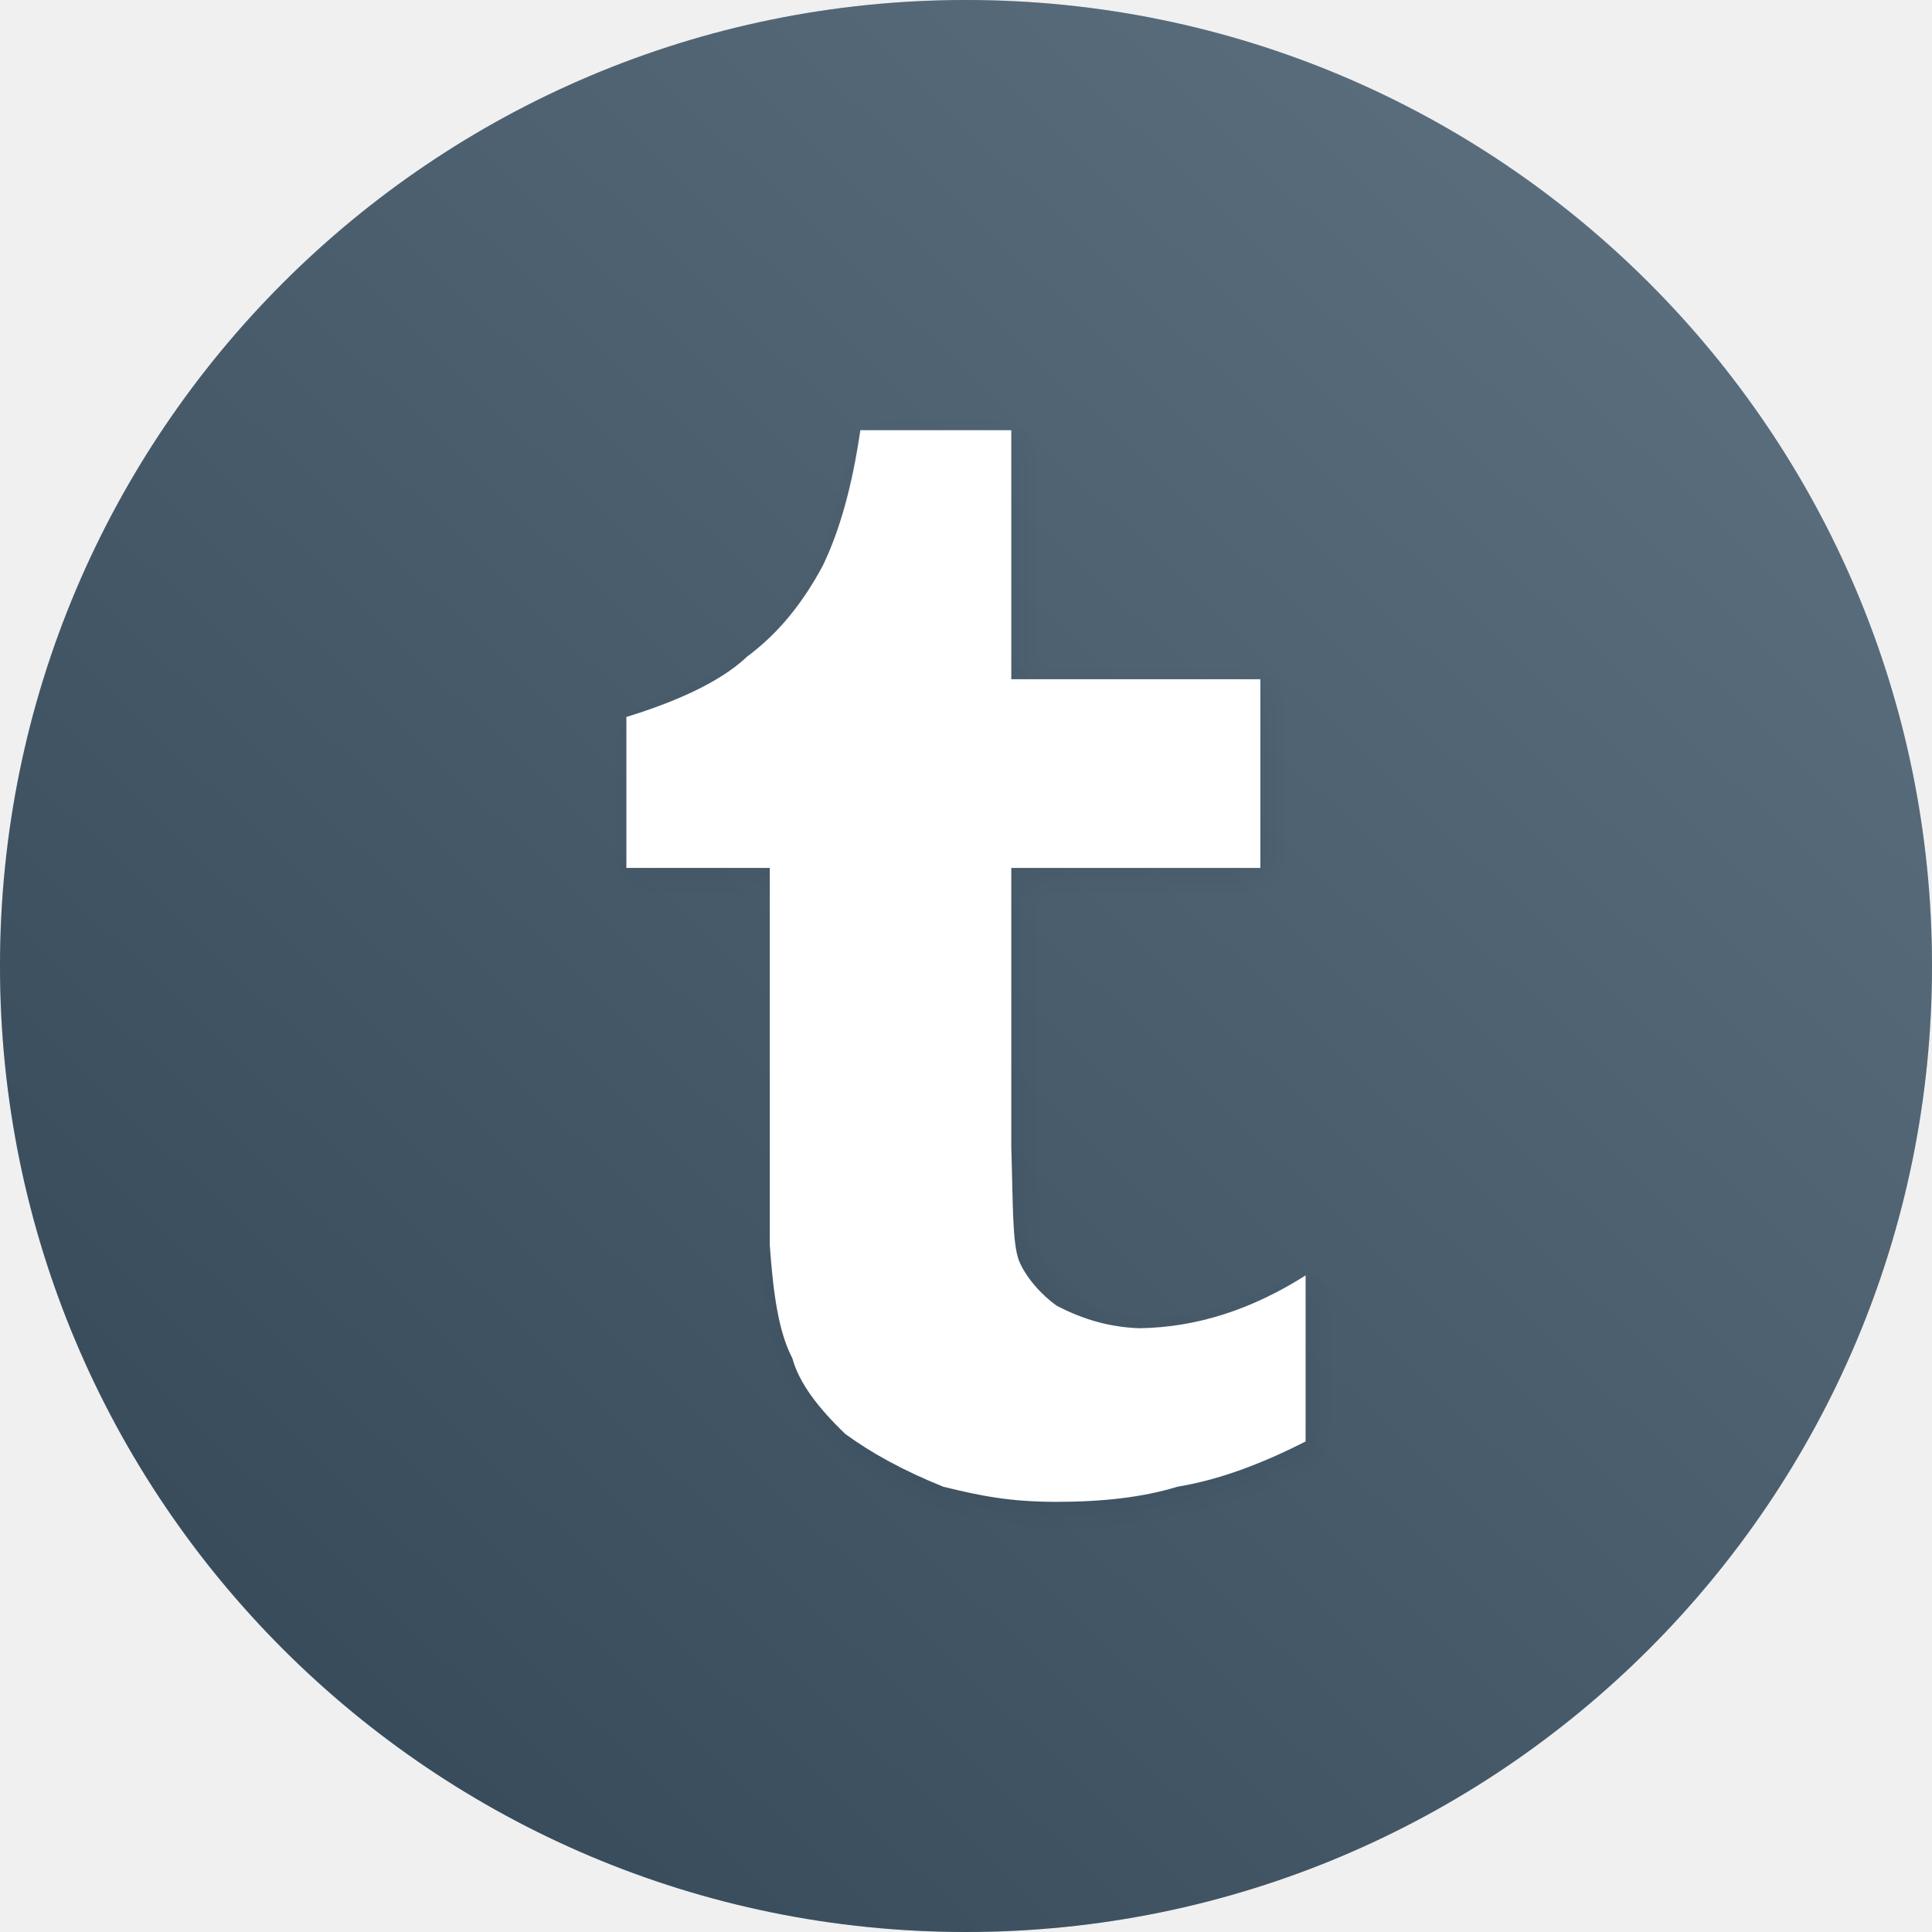
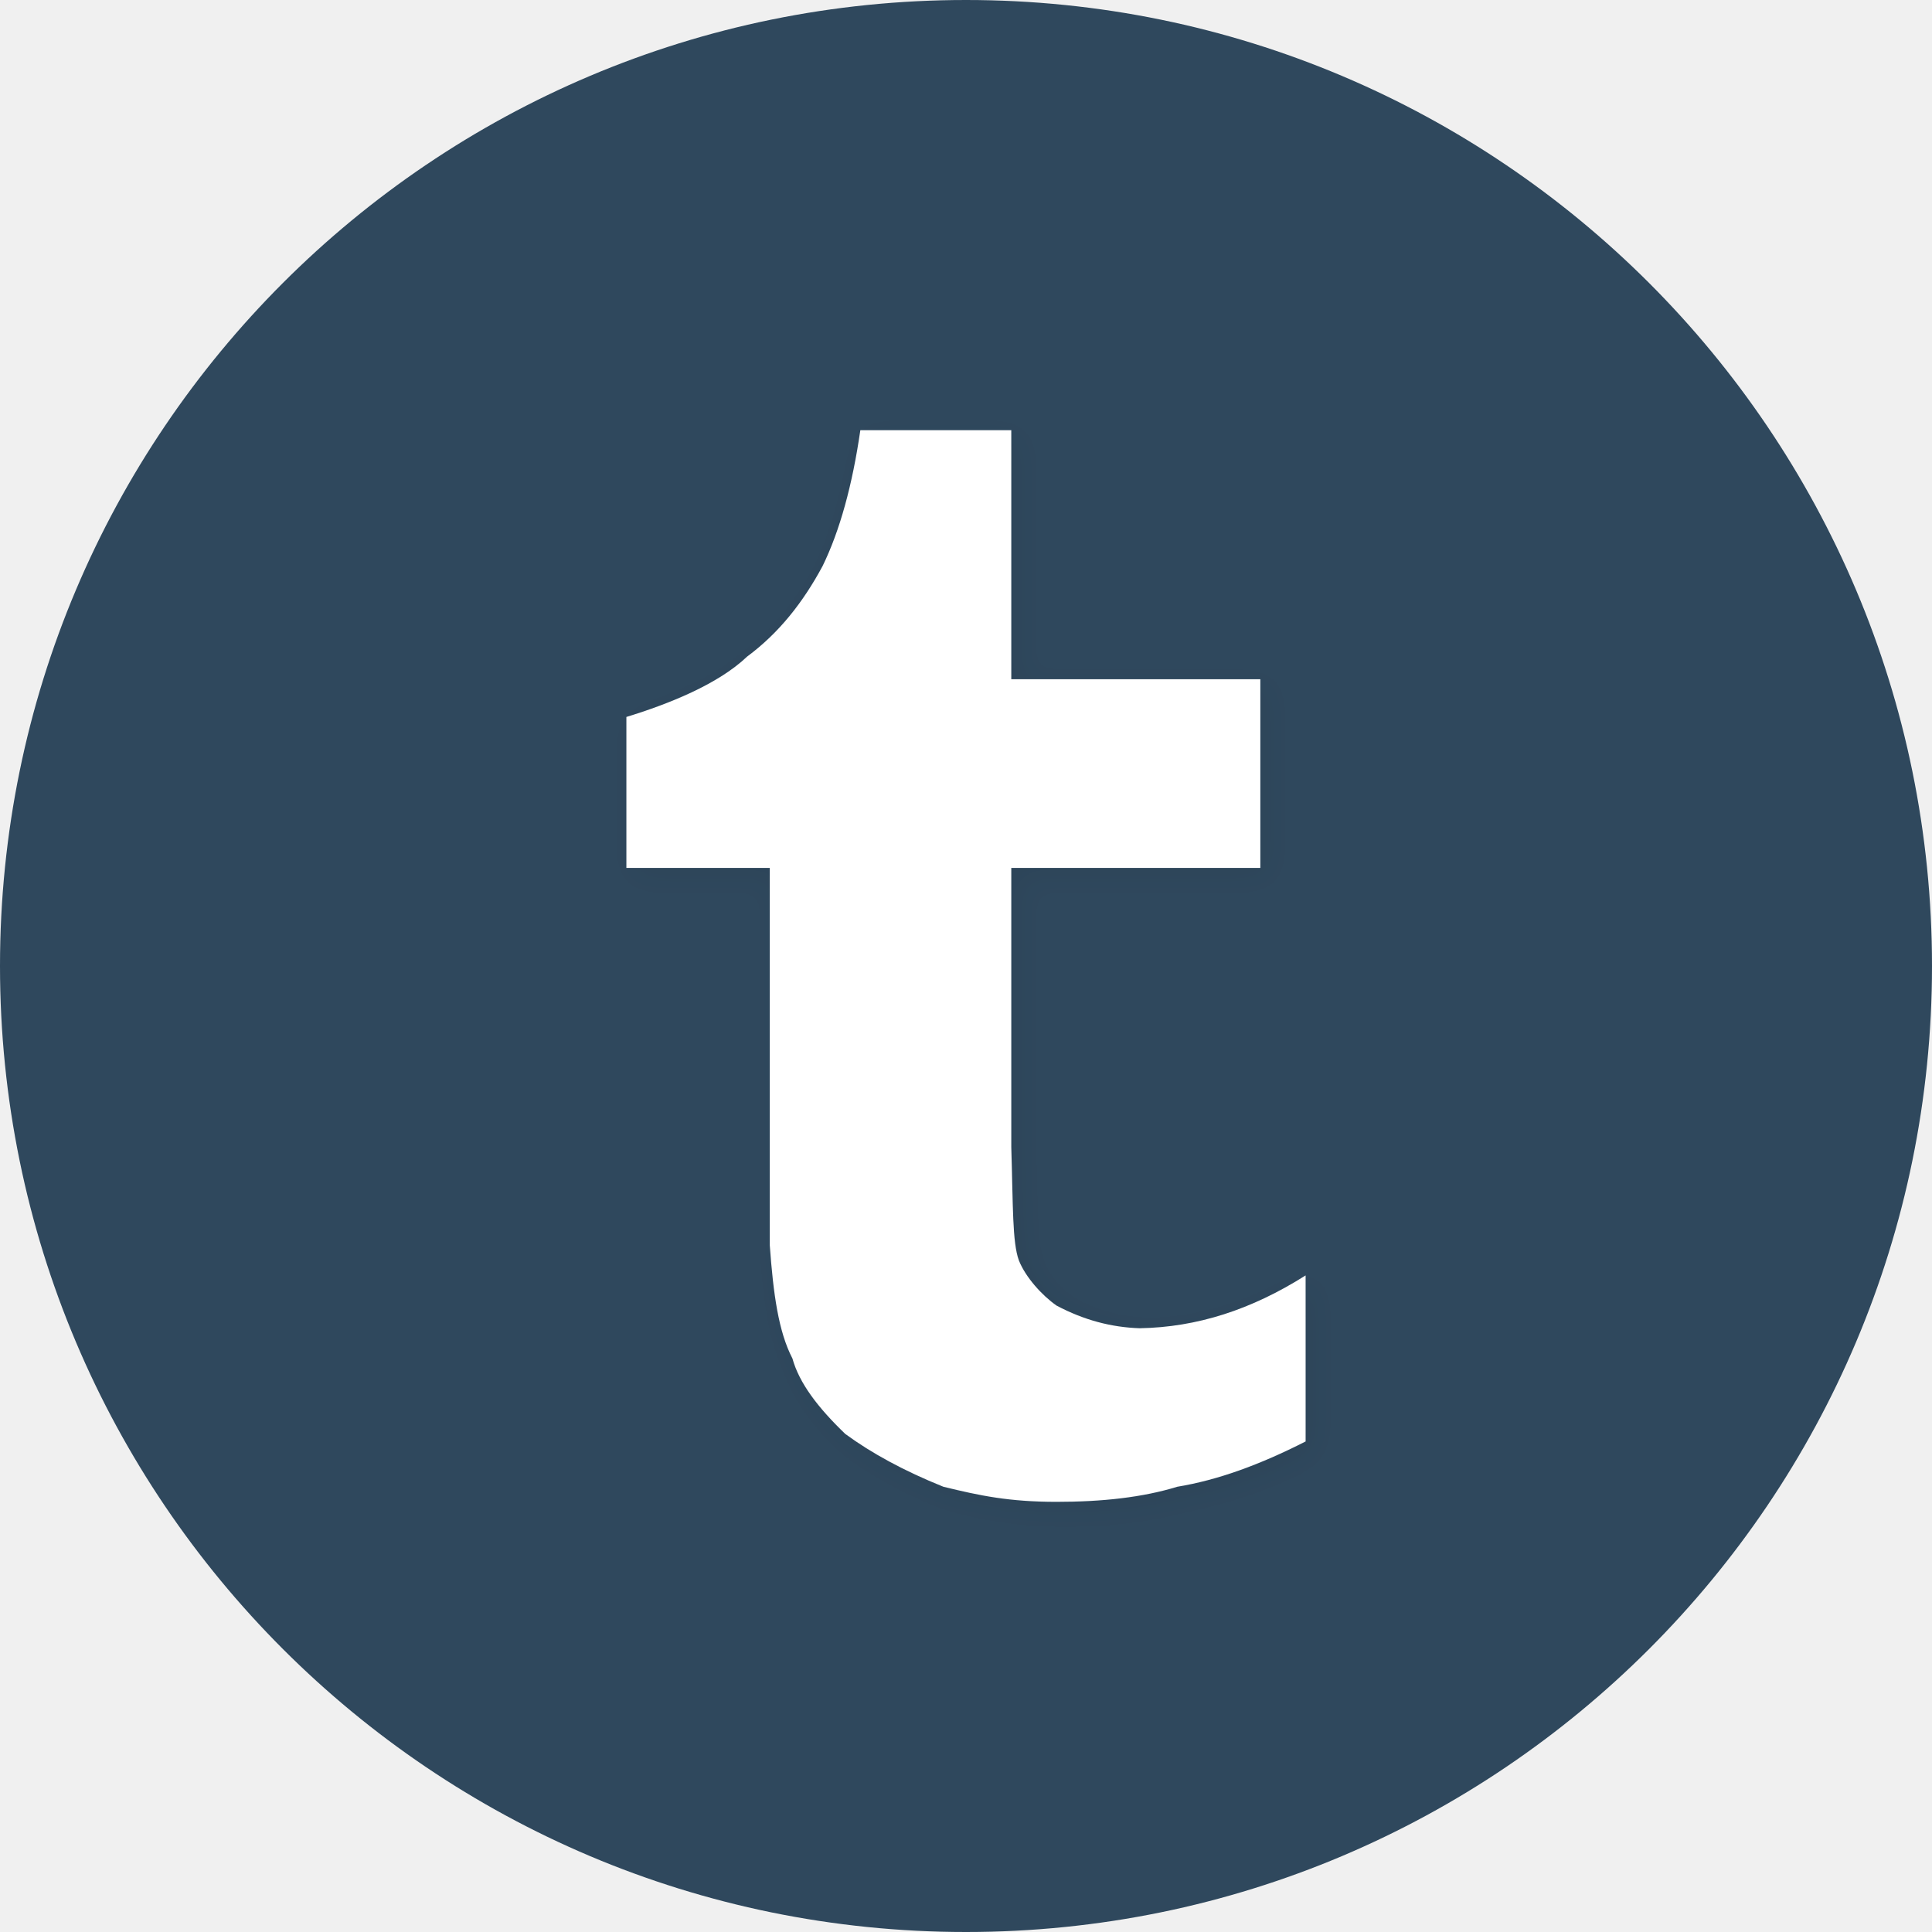
<svg xmlns="http://www.w3.org/2000/svg" width="256px" height="256px" viewBox="0 0 256 256" version="1.1">
  <defs>
-     <linearGradient x1="15.639%" y1="86.322%" x2="85.245%" y2="13.615%" id="linearGradient-1">
-       <stop stop-color="#585858" offset="0%" />
-       <stop stop-color="#FFFFFF" offset="100%" />
-     </linearGradient>
-     <filter x="-50%" y="-50%" width="200%" height="200%" filterUnits="objectBoundingBox" id="filter-2">
+     <filter x="-50%" y="-50%" width="200%" height="200%" filterUnits="objectBoundingBox" id="filter-1">
      <feOffset dx="1" dy="1" in="SourceAlpha" result="shadowOffsetOuter1" />
      <feGaussianBlur stdDeviation="2" in="shadowOffsetOuter1" result="shadowBlurOuter1" />
      <feColorMatrix values="0 0 0 0 0   0 0 0 0 0   0 0 0 0 0  0 0 0 0.051 0" in="shadowBlurOuter1" type="matrix" result="shadowMatrixOuter1" />
      <feMerge>
        <feMergeNode in="shadowMatrixOuter1" />
        <feMergeNode in="SourceGraphic" />
      </feMerge>
    </filter>
  </defs>
  <g id="Services" stroke="none" stroke-width="1" fill="none" fill-rule="evenodd">
    <g id="on" transform="translate(-600, 0)">
      <g id="tumblr" transform="translate(600, 0)">
        <rect id="Rectangle-9" fill="#2F485D" x="0" y="0" width="256" height="256" rx="200" />
-         <g id="Gradient-3" fill="url(#linearGradient-1)" fill-opacity="0.2">
-           <rect id="Rectangle-7" x="0" y="0" width="256" height="256" rx="200" />
-         </g>
-         <path d="M140,173 C138.079,171.657 135.887,169.245 135,167 C134.129,164.577 134.24,159.834 134,152 L134,115 L167,115 L167,90 L134,90 L134,57 L114,57 C112.943,64.313 111.268,70.356 109,75 C106.402,79.84 103.191,83.897 99,87 C95.156,90.668 88.627,93.277 83,95 L83,115 L102,115 L102,165 C102.468,171.482 103.154,176.444 105,180 C105.905,183.27 108.367,186.504 112,190 C115.481,192.553 119.774,194.898 125,197 C129.839,198.182 133.711,199 140,199 C146.027,199 151.392,198.418 156,197 C161.335,196.119 166.881,194.113 173,191 L173,169 C165.822,173.543 158.605,175.872 151,176 C147.263,175.872 143.652,174.933 140,173" id="Fill-227" fill="#FFFFFF" filter="url(#filter-2)" />
+         <g id="Gradient-3" />
+         <path d="M140,173 C138.079,171.657 135.887,169.245 135,167 C134.129,164.577 134.24,159.834 134,152 L134,115 L167,115 L167,90 L134,90 L134,57 L114,57 C112.943,64.313 111.268,70.356 109,75 C106.402,79.84 103.191,83.897 99,87 C95.156,90.668 88.627,93.277 83,95 L83,115 L102,115 L102,165 C102.468,171.482 103.154,176.444 105,180 C105.905,183.27 108.367,186.504 112,190 C115.481,192.553 119.774,194.898 125,197 C129.839,198.182 133.711,199 140,199 C146.027,199 151.392,198.418 156,197 C161.335,196.119 166.881,194.113 173,191 L173,169 C165.822,173.543 158.605,175.872 151,176 C147.263,175.872 143.652,174.933 140,173" id="Fill-227" fill="#FFFFFF" filter="url(#filter-1)" />
      </g>
    </g>
  </g>
</svg>
